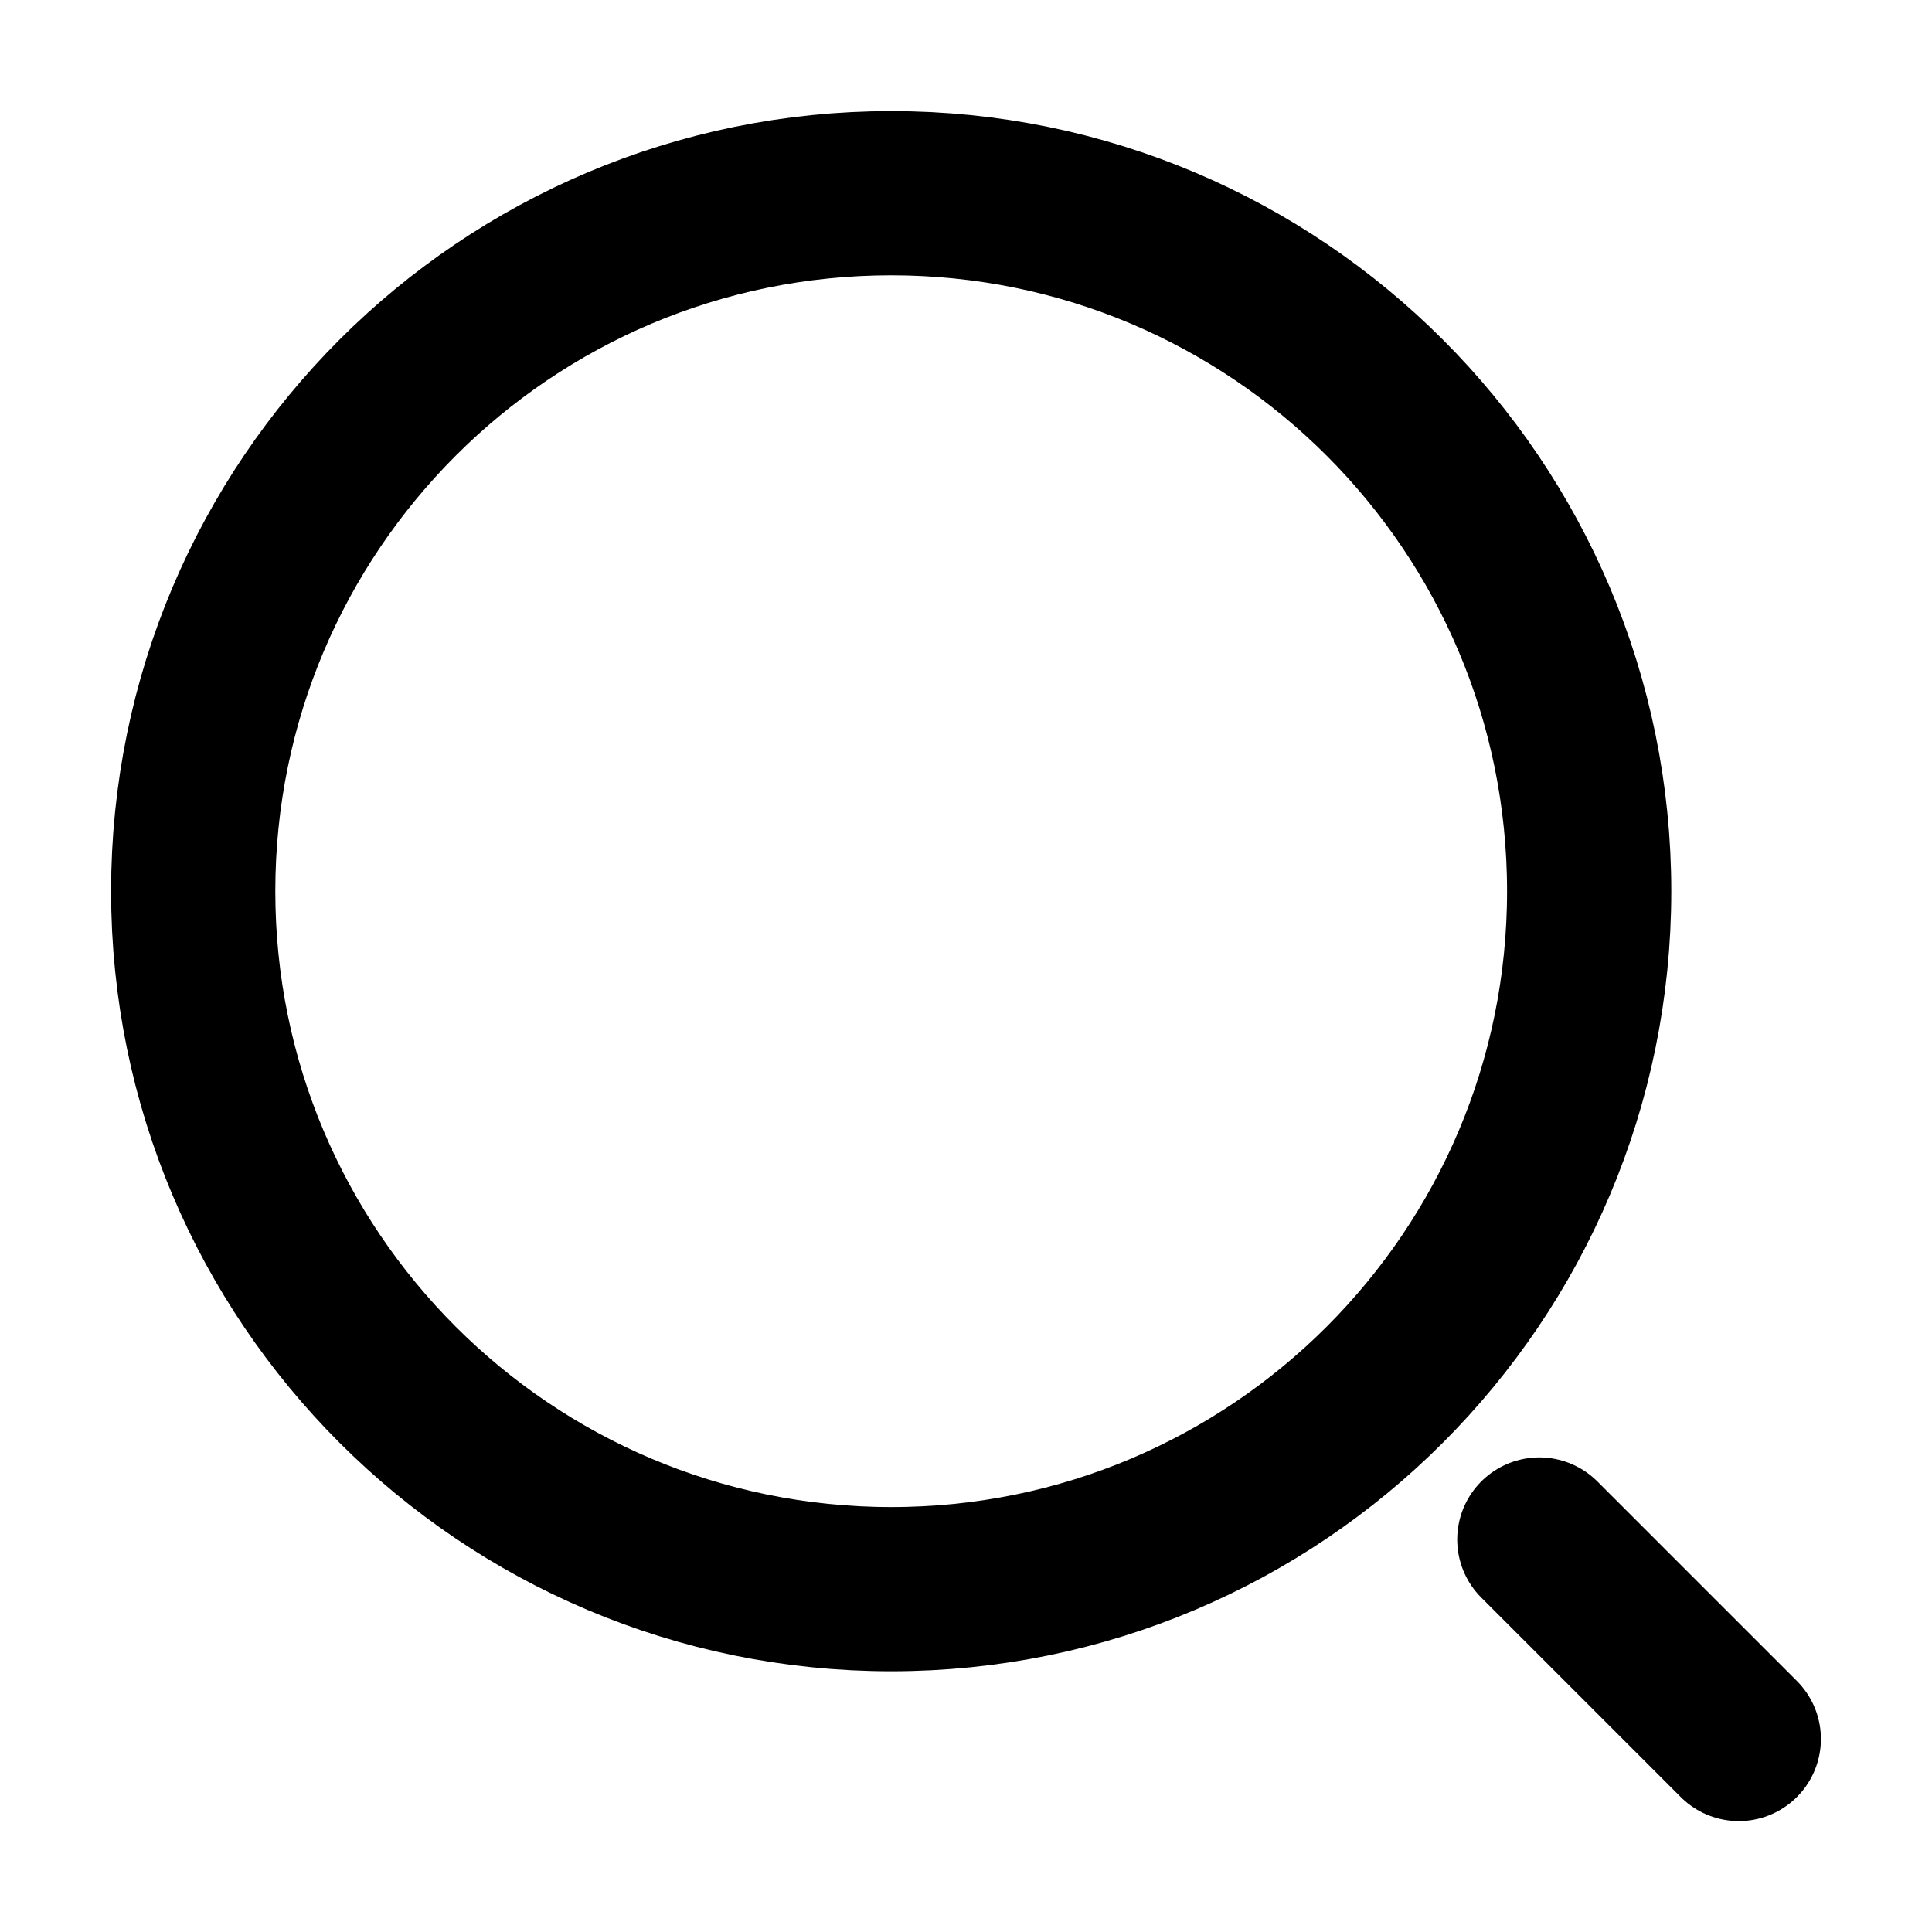
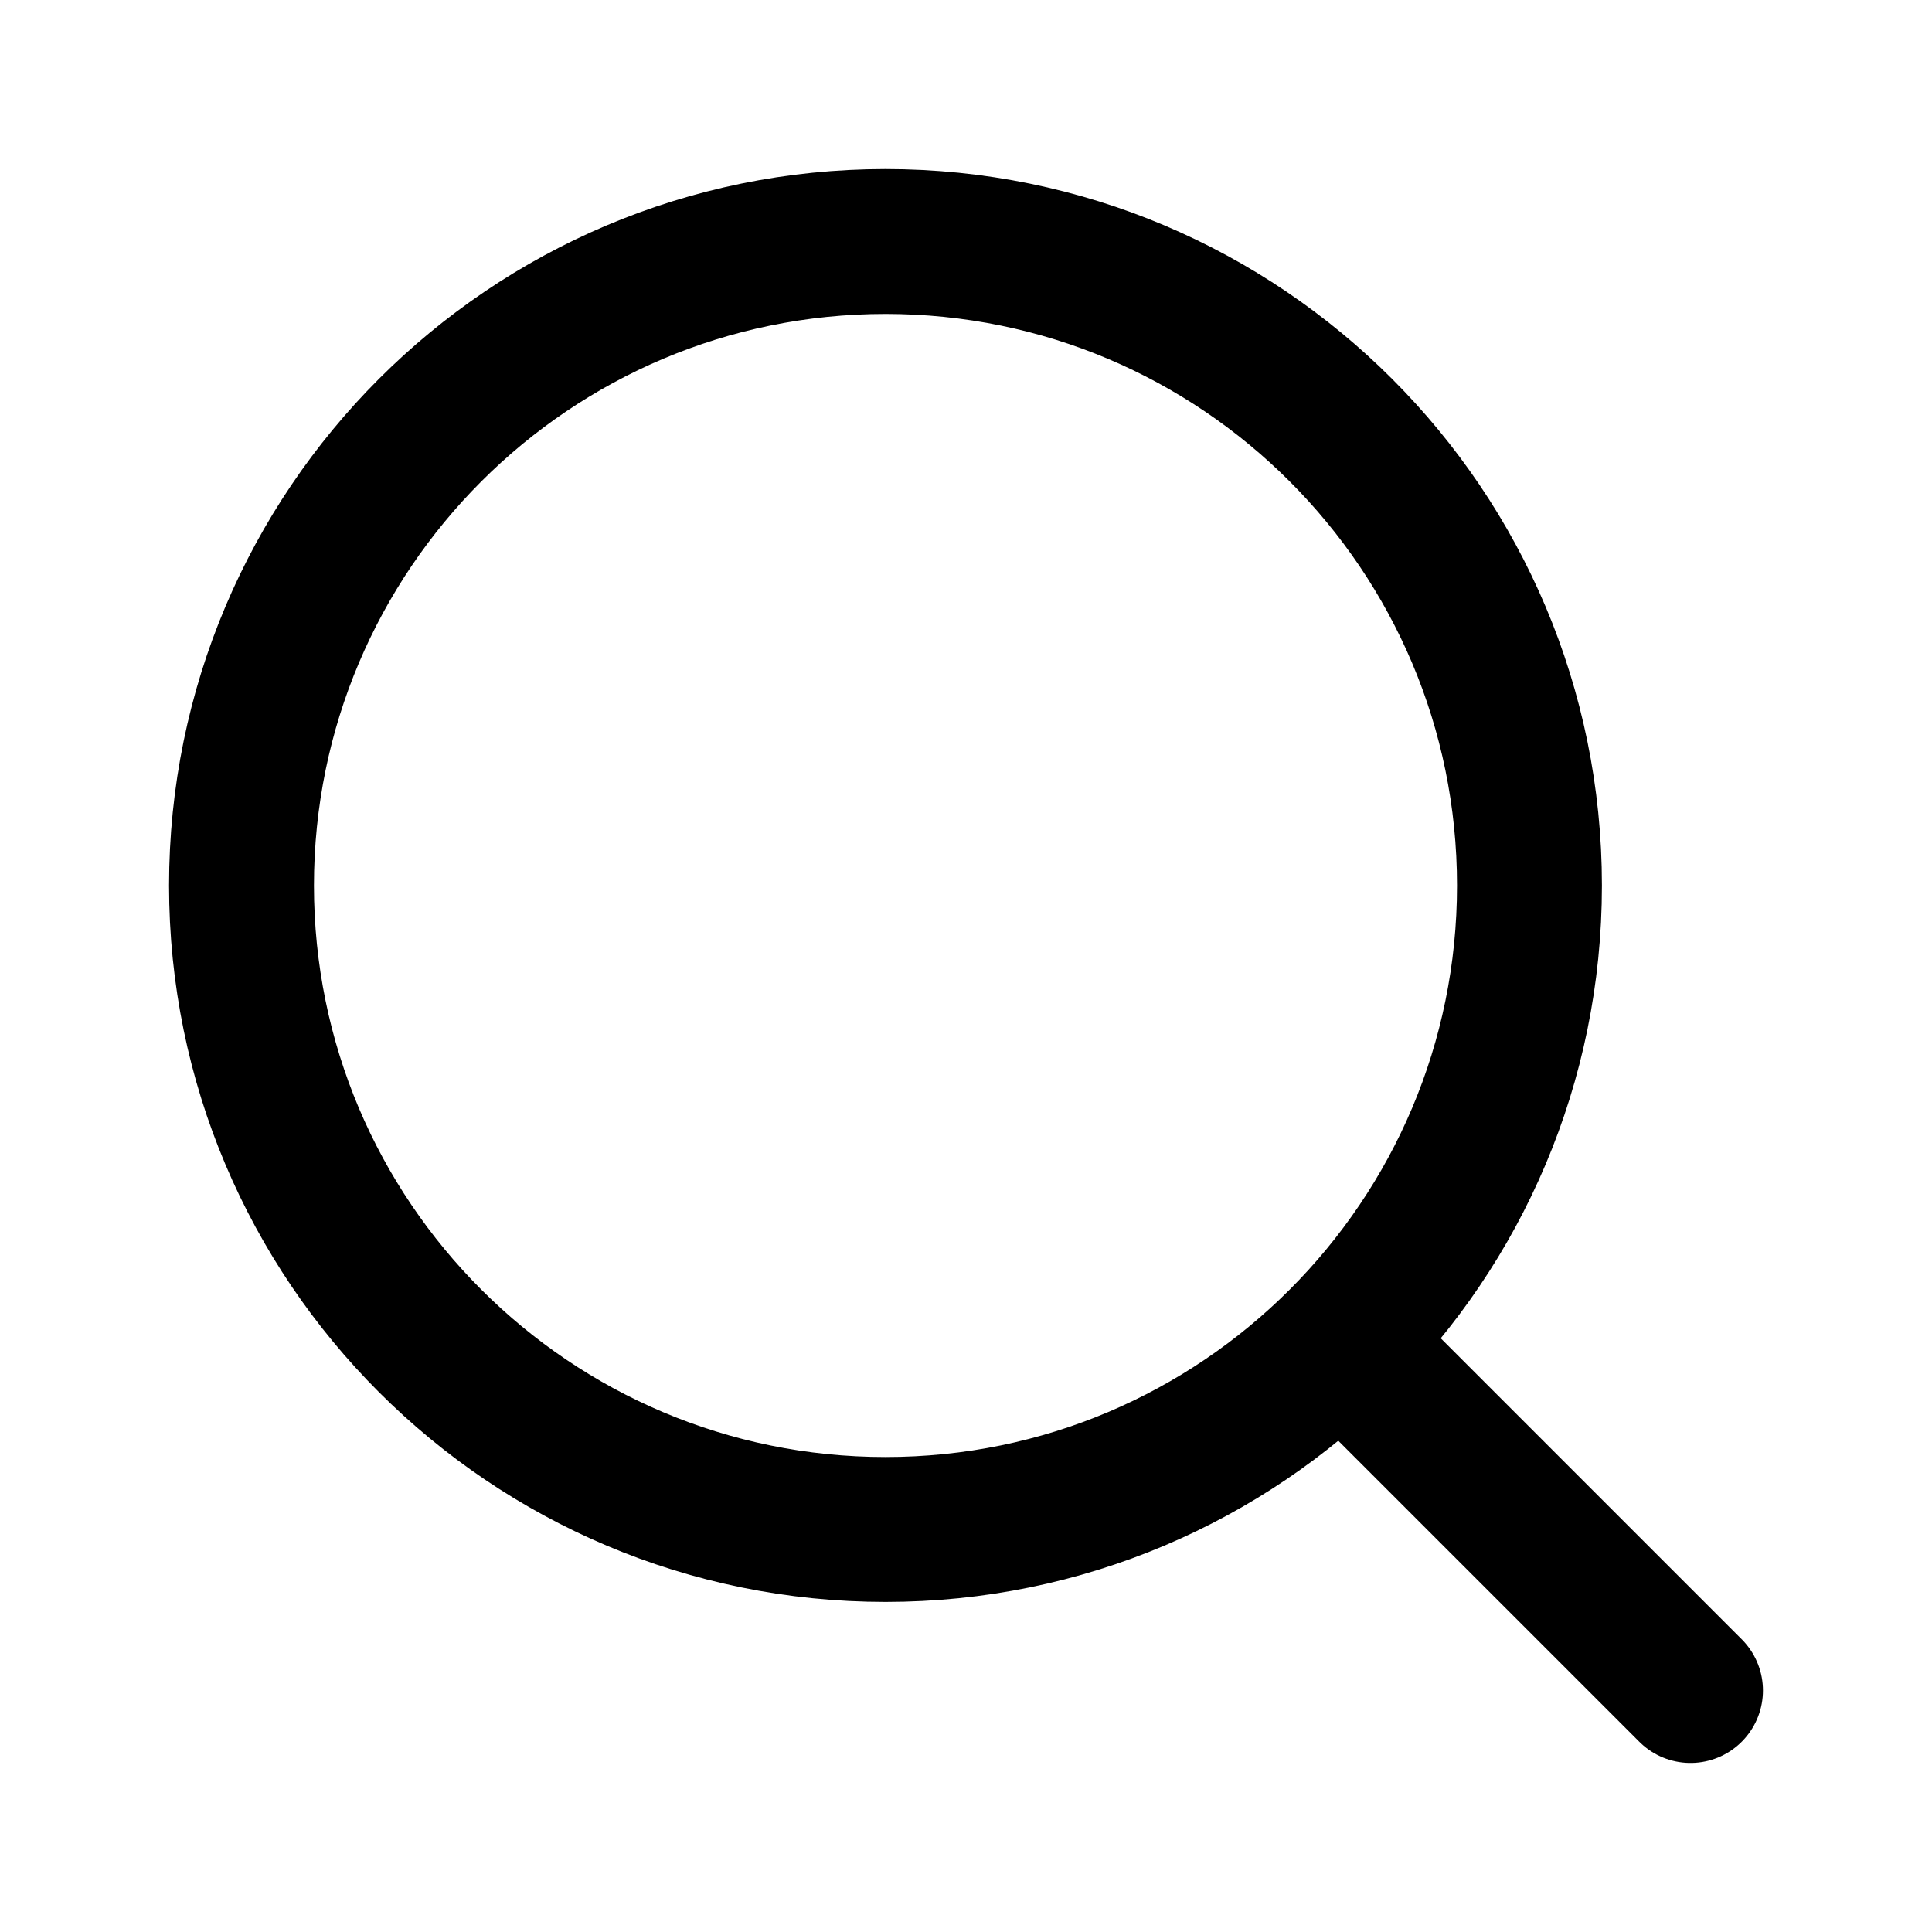
<svg xmlns="http://www.w3.org/2000/svg" width="20" height="20" viewBox="0 0 20 20" fill="none">
-   <path d="M9.226 16.451C13.216 16.451 16.451 13.216 16.451 9.226C16.451 5.235 13.216 2 9.226 2C5.235 2 2 5.235 2 9.226C2 13.216 5.235 16.451 9.226 16.451Z" stroke="currentColor" stroke-width="1.7" stroke-linecap="round" stroke-linejoin="round" />
-   <path d="M18 18.002L15.935 15.937" stroke="currentColor" stroke-width="1.7" stroke-linecap="round" stroke-linejoin="round" />
+   <path d="M17.5 17.5L13.917 13.917M15.833 9.167C15.833 12.849 12.849 15.833 9.167 15.833C5.485 15.833 2.5 12.849 2.5 9.167C2.5 5.485 5.485 2.5 9.167 2.5C12.849 2.5 15.833 5.485 15.833 9.167Z" stroke="currentColor" stroke-width="1.5" stroke-linecap="round" stroke-linejoin="round" />
</svg>
